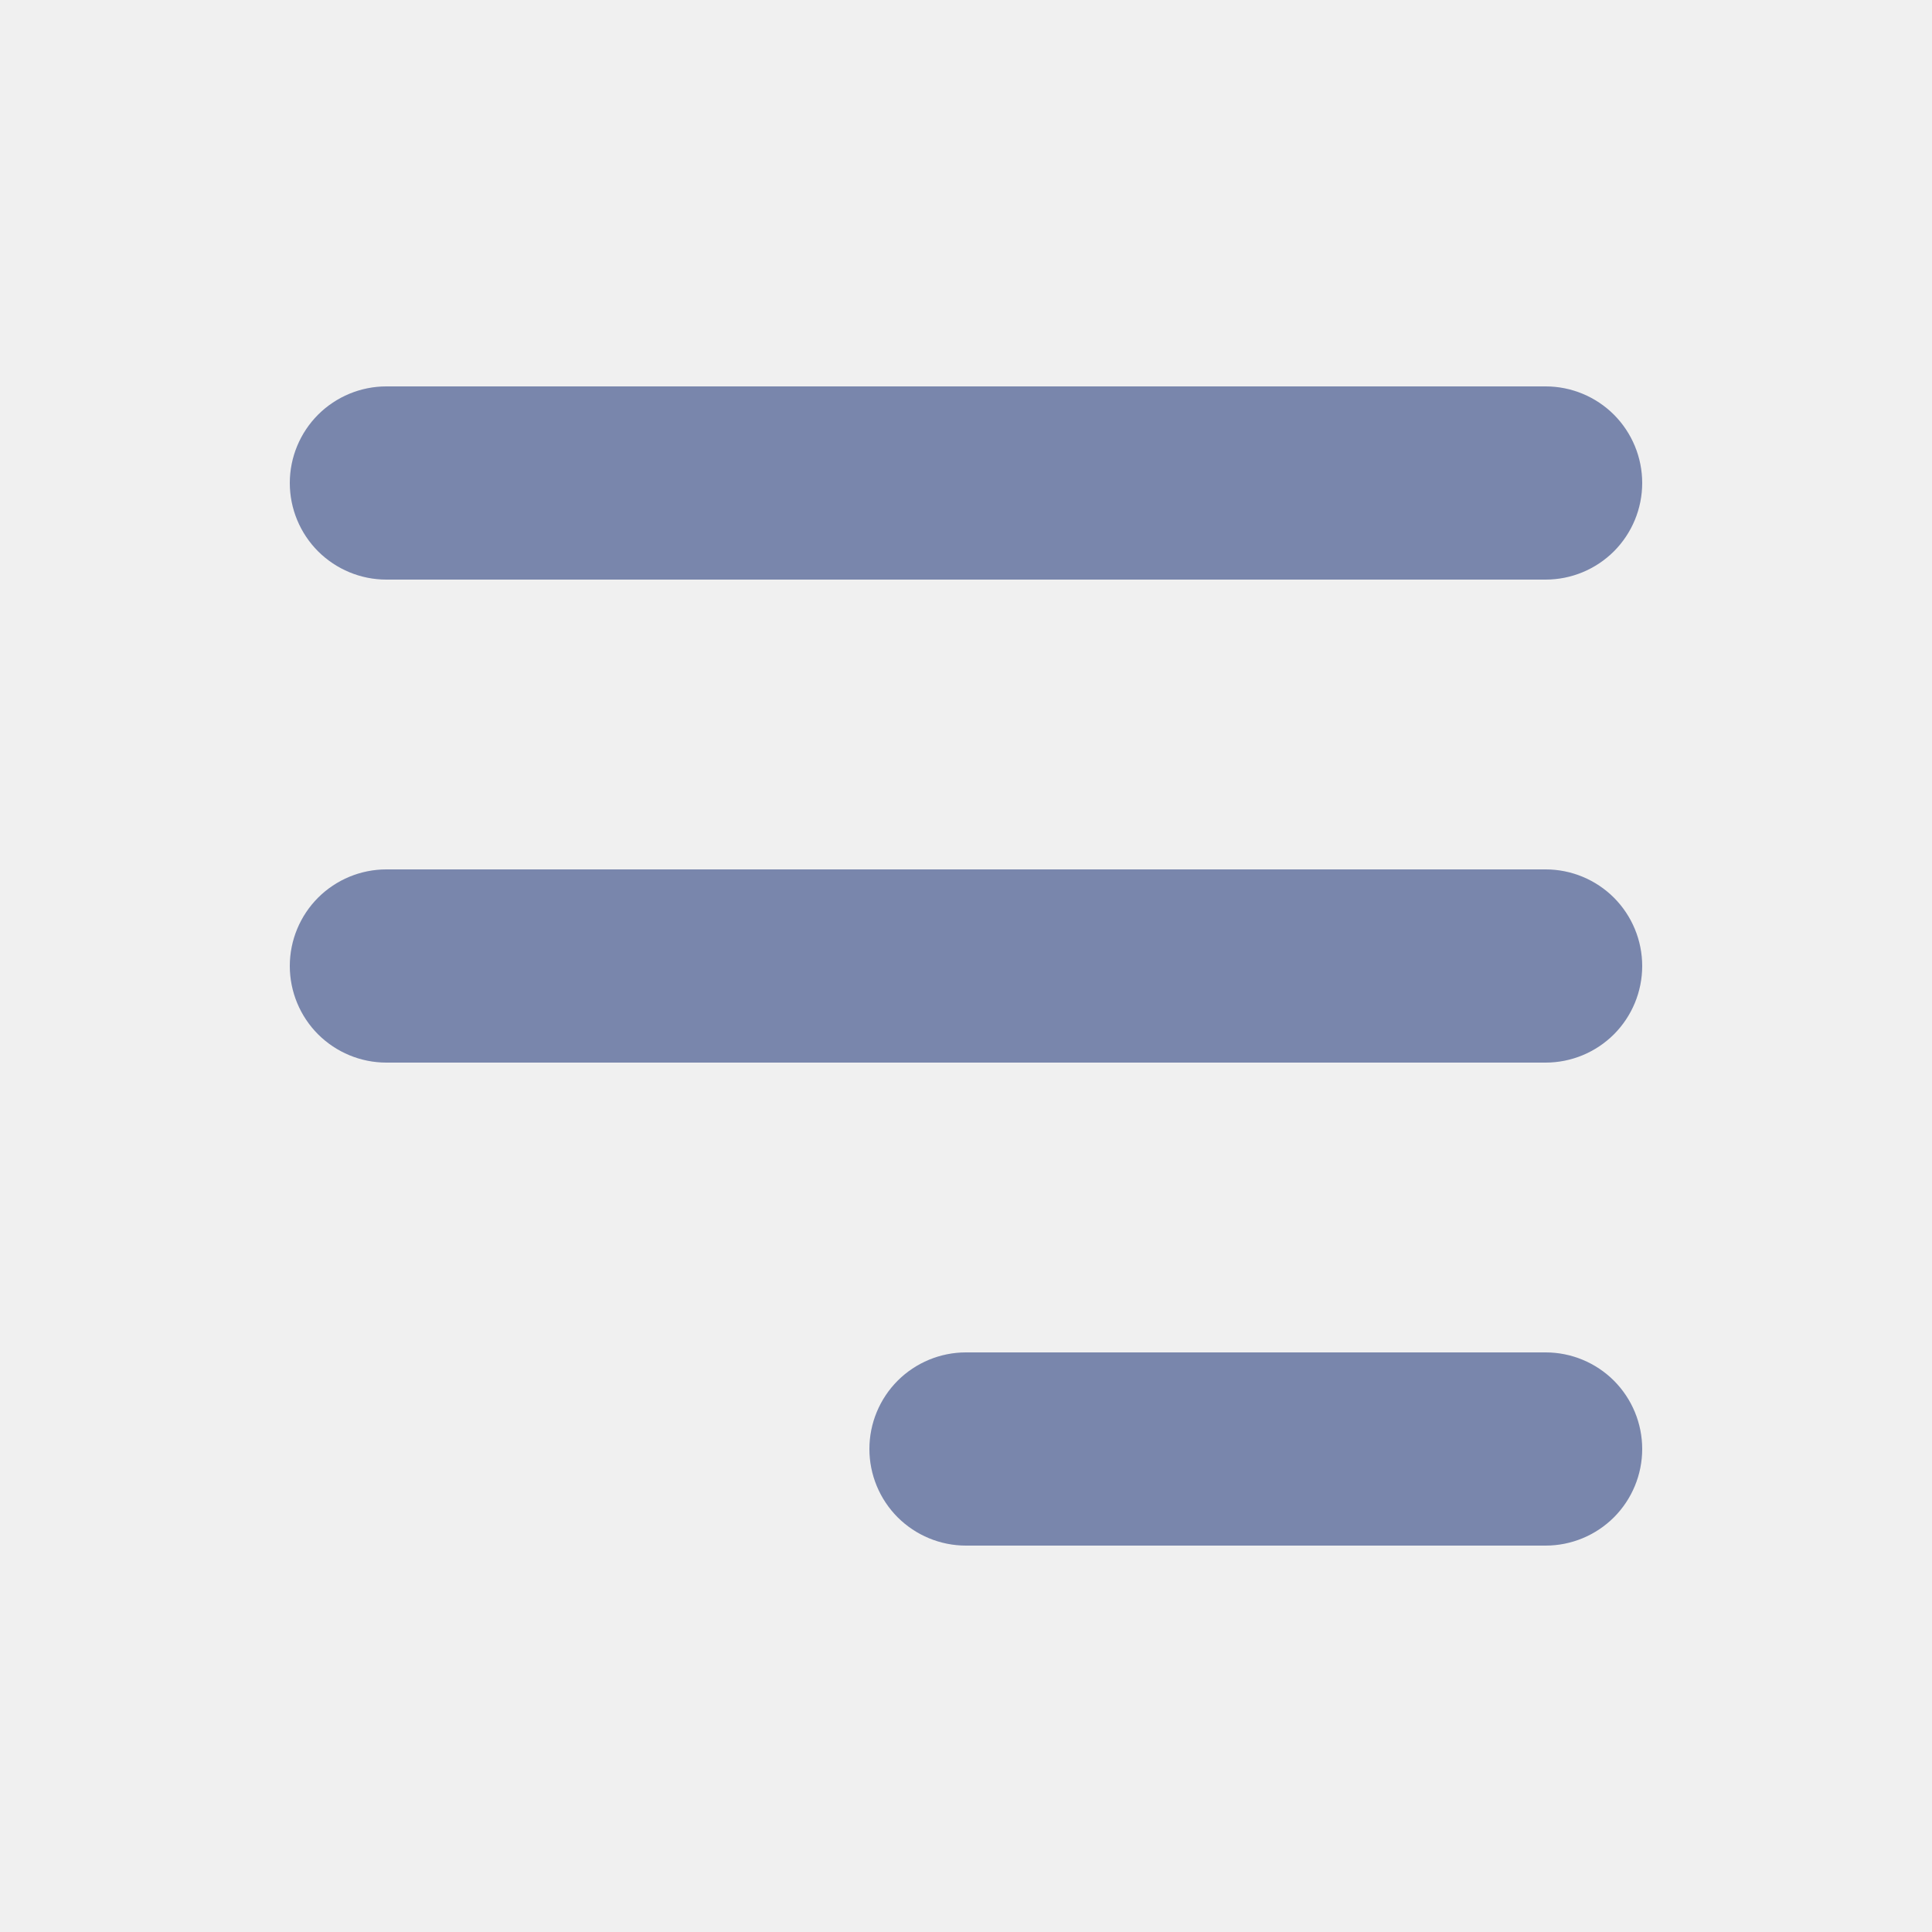
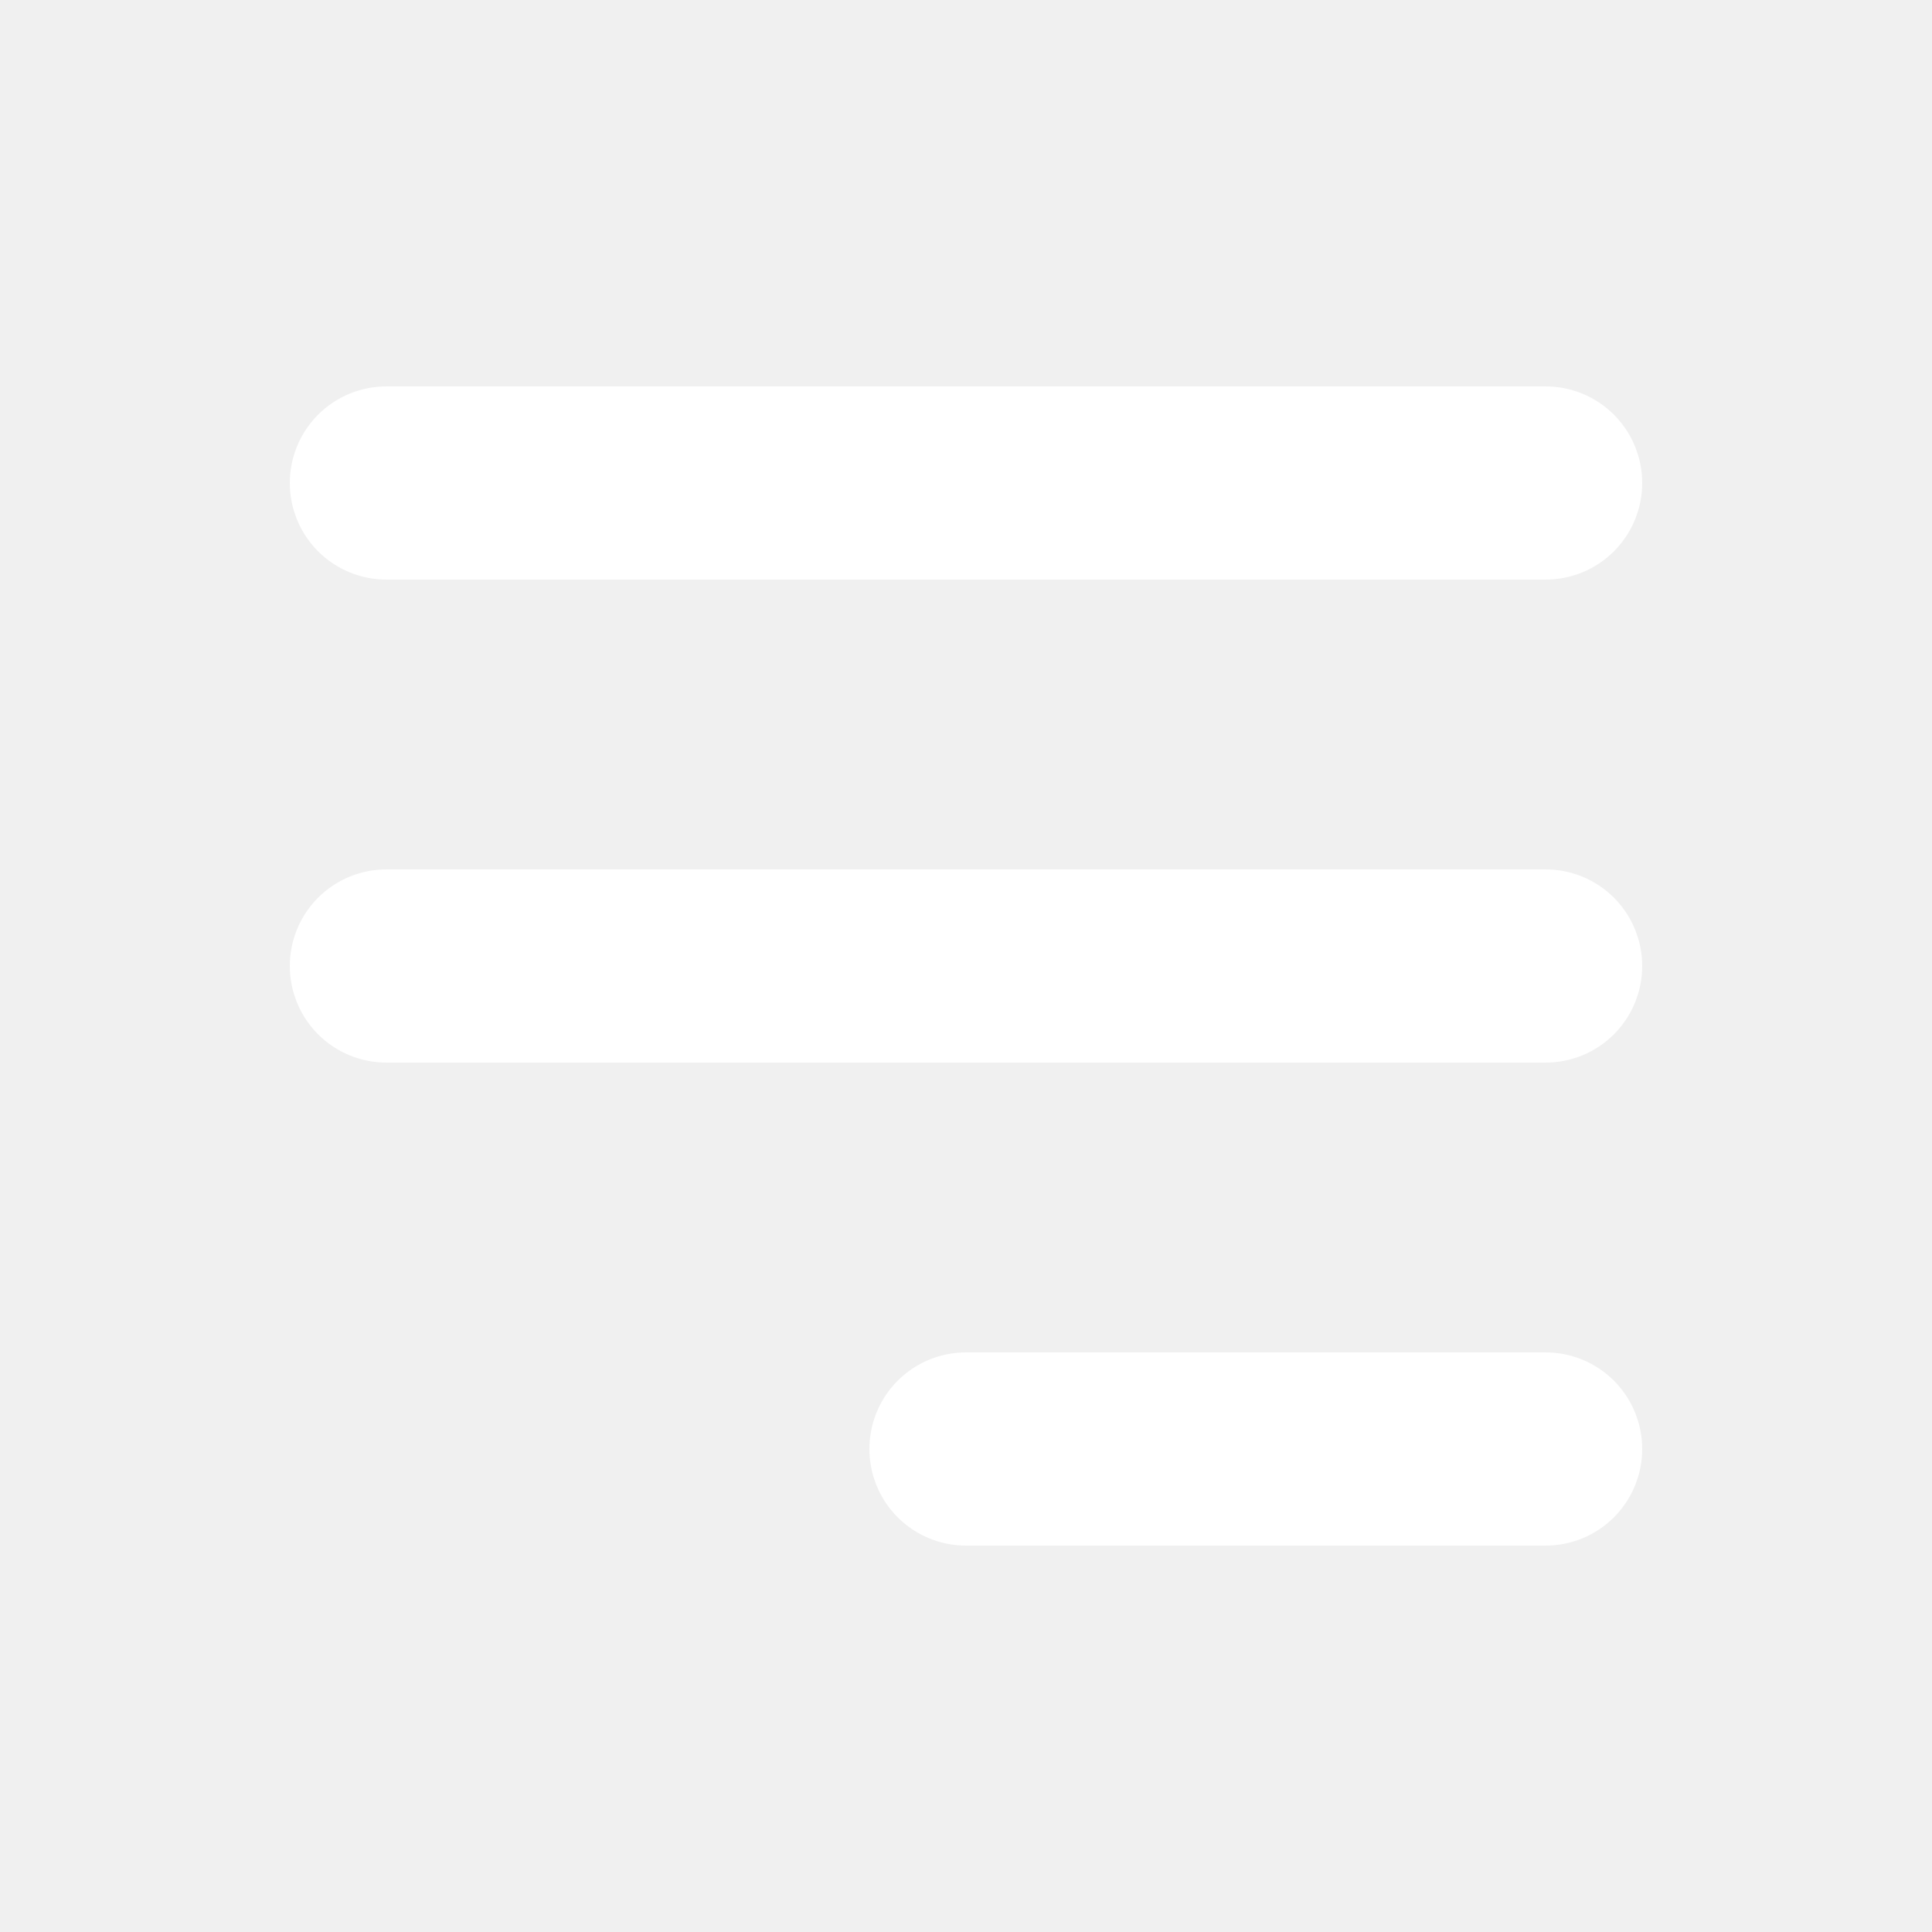
<svg xmlns="http://www.w3.org/2000/svg" width="30" height="30" viewBox="0 0 30 30" fill="none">
-   <path fill-rule="evenodd" clip-rule="evenodd" d="M4.5 7.5C4.5 7.102 4.658 6.721 4.939 6.439C5.221 6.158 5.602 6 6 6H24C24.398 6 24.779 6.158 25.061 6.439C25.342 6.721 25.5 7.102 25.5 7.5C25.5 7.898 25.342 8.279 25.061 8.561C24.779 8.842 24.398 9 24 9H6C5.602 9 5.221 8.842 4.939 8.561C4.658 8.279 4.5 7.898 4.5 7.5ZM4.5 15C4.5 14.602 4.658 14.221 4.939 13.939C5.221 13.658 5.602 13.5 6 13.5H24C24.398 13.5 24.779 13.658 25.061 13.939C25.342 14.221 25.5 14.602 25.5 15C25.5 15.398 25.342 15.779 25.061 16.061C24.779 16.342 24.398 16.5 24 16.5H6C5.602 16.5 5.221 16.342 4.939 16.061C4.658 15.779 4.5 15.398 4.5 15ZM13.5 22.5C13.5 22.102 13.658 21.721 13.939 21.439C14.221 21.158 14.602 21 15 21H24C24.398 21 24.779 21.158 25.061 21.439C25.342 21.721 25.5 22.102 25.5 22.5C25.5 22.898 25.342 23.279 25.061 23.561C24.779 23.842 24.398 24 24 24H15C14.602 24 14.221 23.842 13.939 23.561C13.658 23.279 13.5 22.898 13.5 22.5Z" fill="#7986AC" />
+   <path fill-rule="evenodd" clip-rule="evenodd" d="M4.5 7.5C4.5 7.102 4.658 6.721 4.939 6.439C5.221 6.158 5.602 6 6 6H24C24.398 6 24.779 6.158 25.061 6.439C25.342 6.721 25.5 7.102 25.5 7.5C25.5 7.898 25.342 8.279 25.061 8.561C24.779 8.842 24.398 9 24 9H6C5.602 9 5.221 8.842 4.939 8.561C4.658 8.279 4.5 7.898 4.5 7.5ZM4.5 15C4.5 14.602 4.658 14.221 4.939 13.939C5.221 13.658 5.602 13.5 6 13.5H24C24.398 13.5 24.779 13.658 25.061 13.939C25.342 14.221 25.5 14.602 25.5 15C25.5 15.398 25.342 15.779 25.061 16.061C24.779 16.342 24.398 16.5 24 16.5H6C5.602 16.5 5.221 16.342 4.939 16.061C4.658 15.779 4.5 15.398 4.5 15ZM13.5 22.5C13.5 22.102 13.658 21.721 13.939 21.439C14.221 21.158 14.602 21 15 21H24C24.398 21 24.779 21.158 25.061 21.439C25.342 21.721 25.5 22.102 25.5 22.5C25.5 22.898 25.342 23.279 25.061 23.561C24.779 23.842 24.398 24 24 24H15C14.602 24 14.221 23.842 13.939 23.561C13.658 23.279 13.5 22.898 13.5 22.5Z" fill="#FFFFFF" />
</svg>
